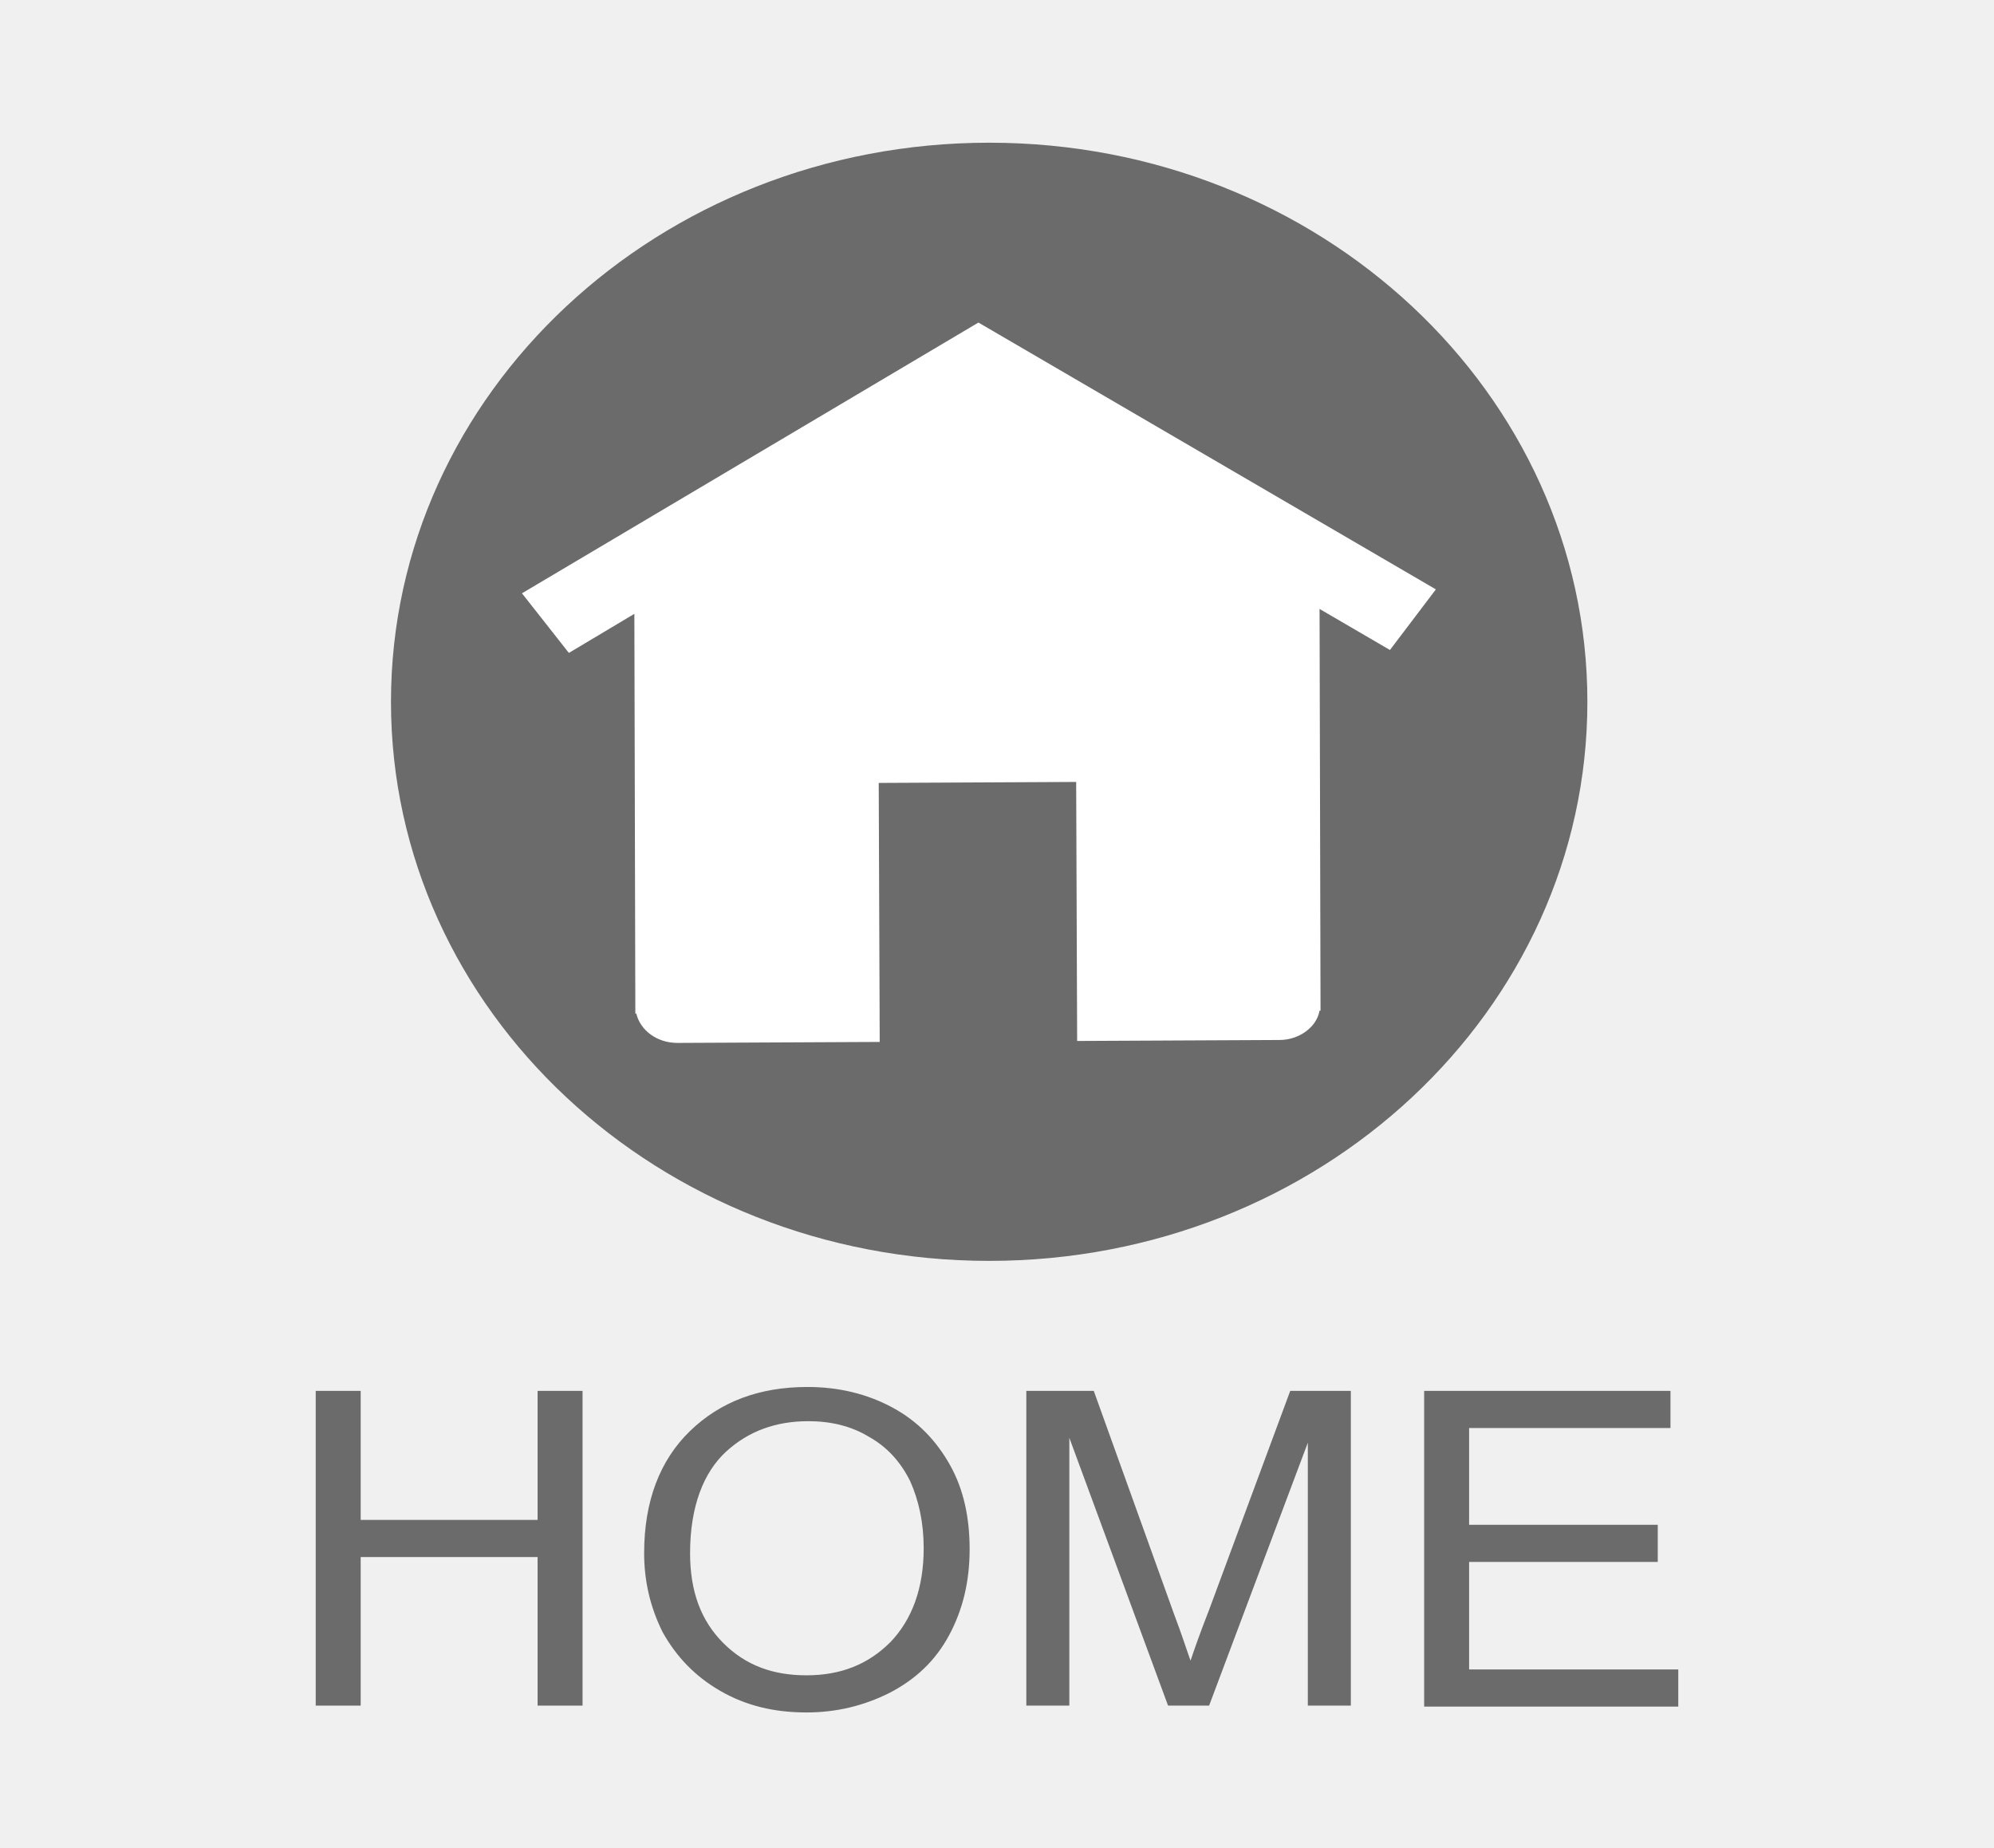
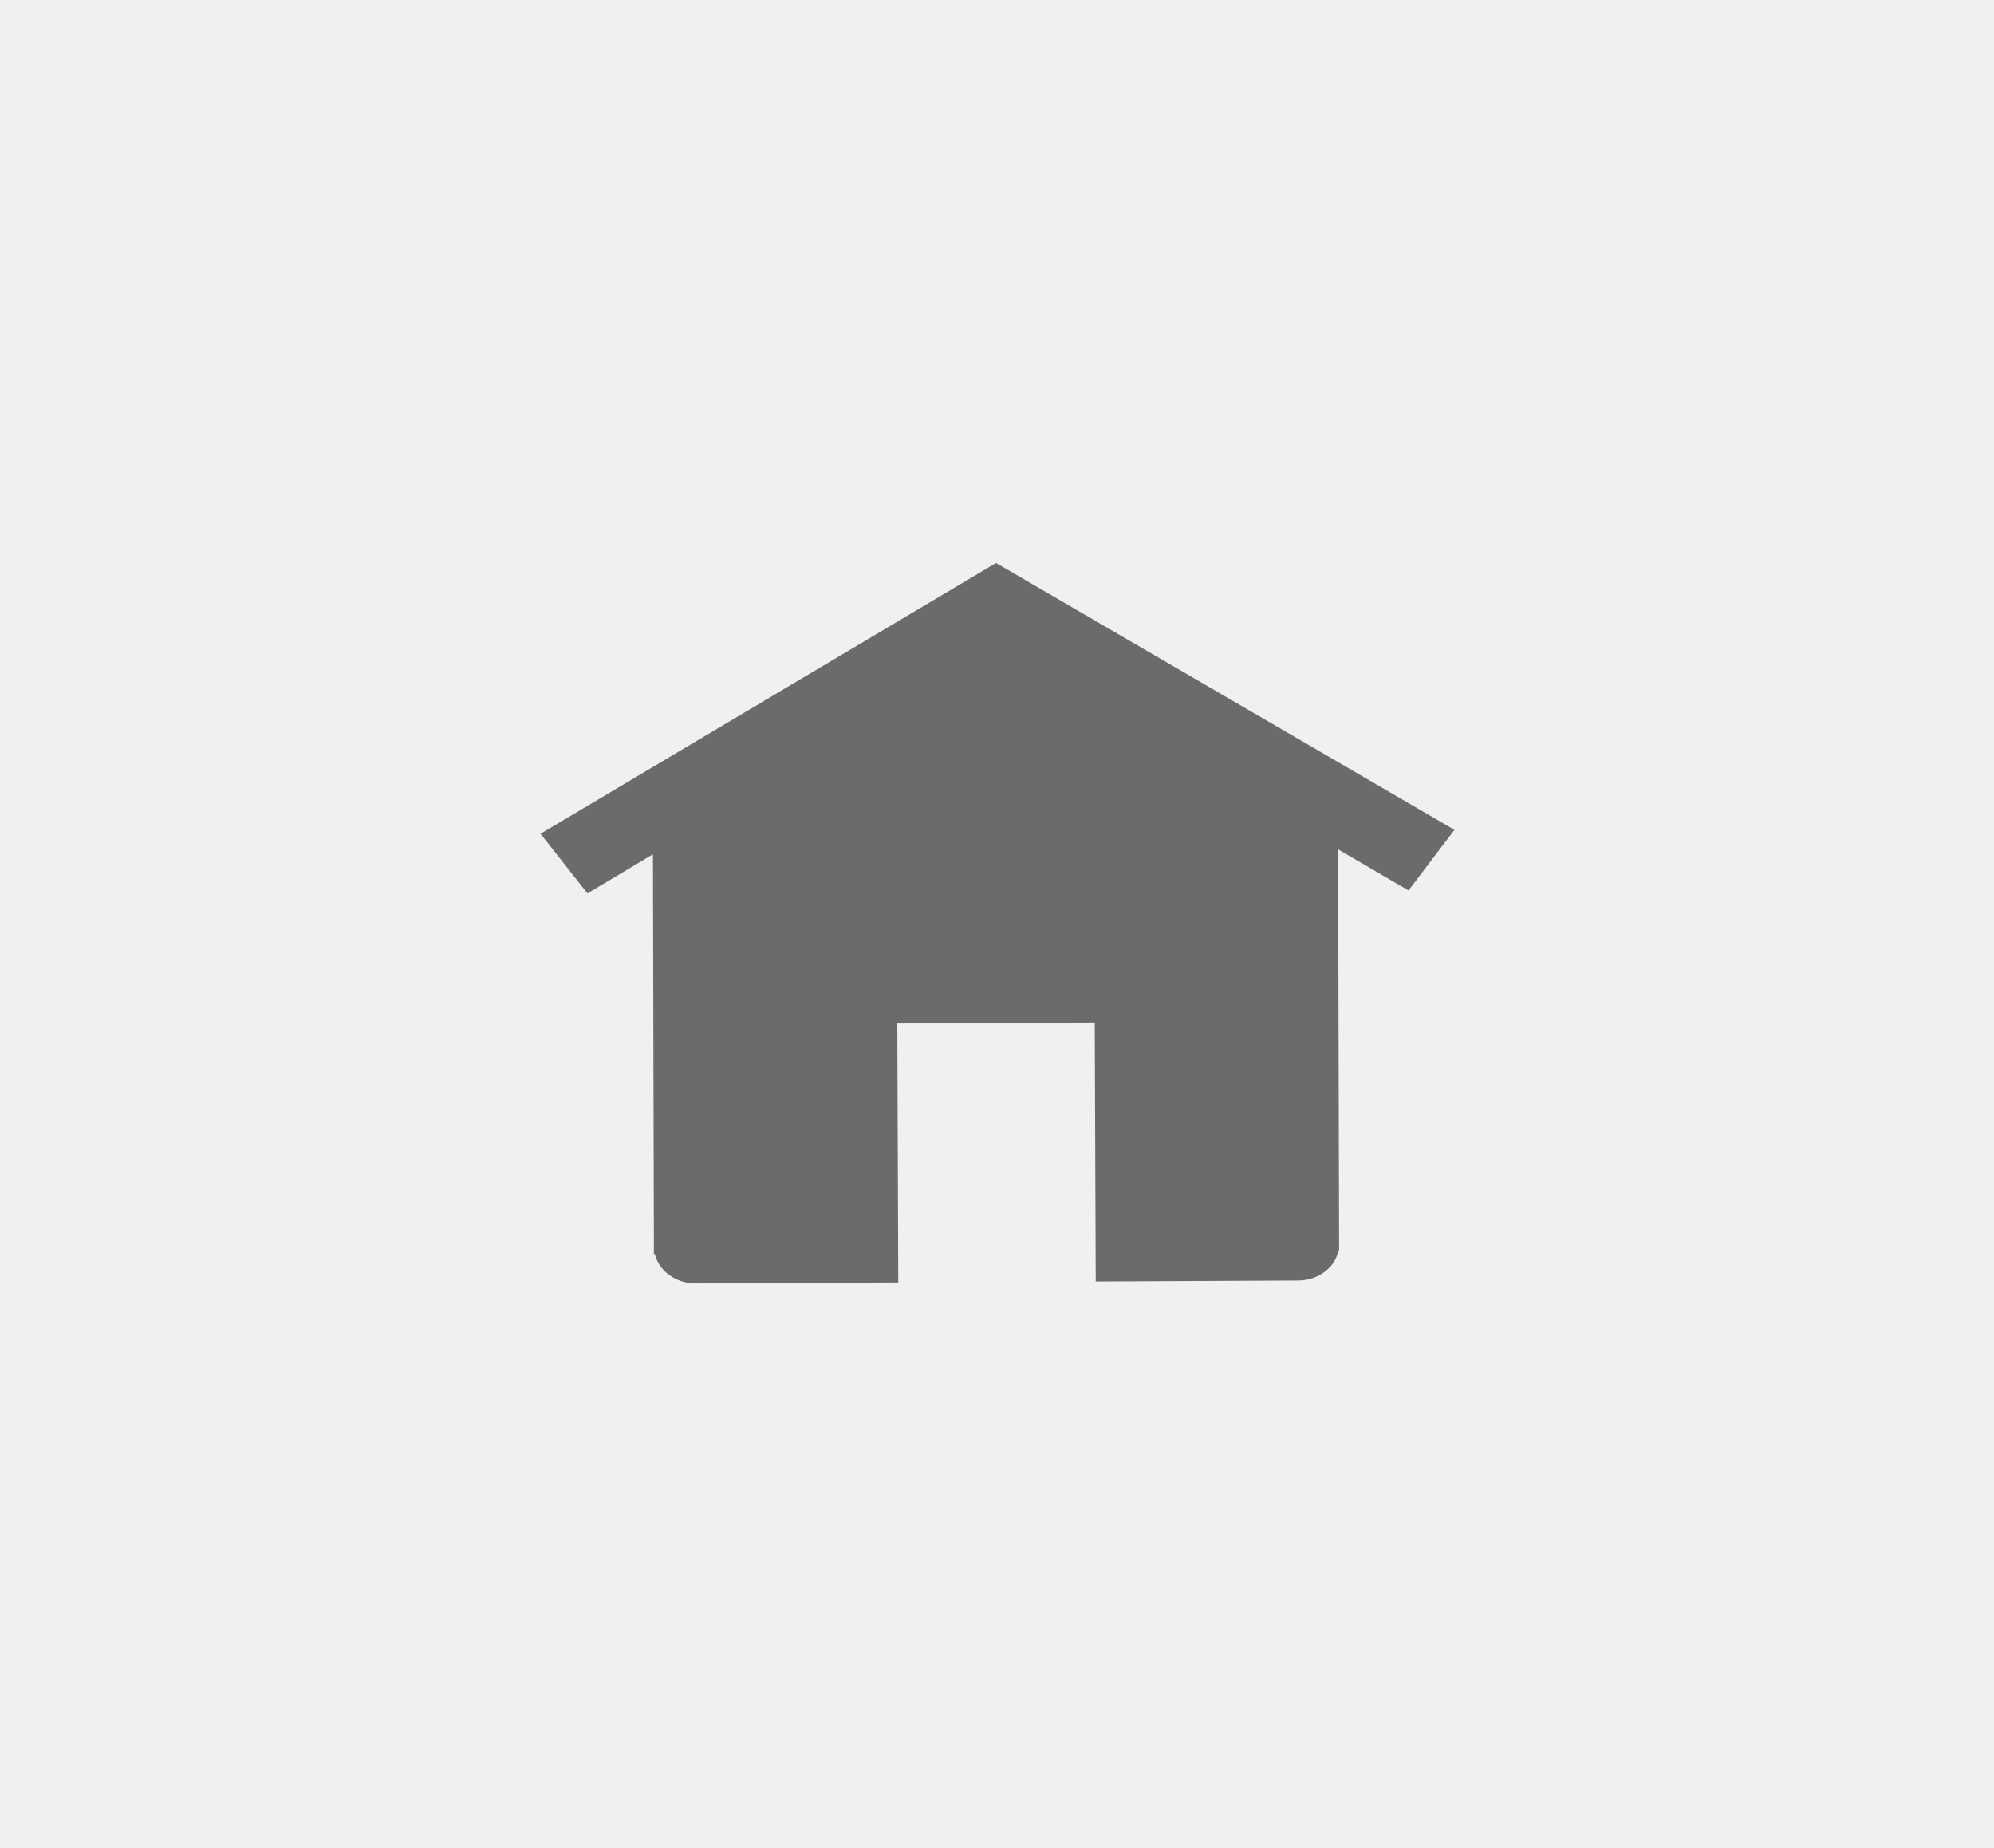
<svg xmlns="http://www.w3.org/2000/svg" version="1.1" id="Layer_1" x="0px" y="0px" viewBox="0 0 204 189" style="enable-background:new 0 0 204 189;" xml:space="preserve">
  <style type="text/css">
	.st0{fill:#6B6B6B;}
- 	.st1{enable-background:new    ;}
- 	.st2{fill:#FFFFFF;}
</style>
-   <ellipse class="st0" cx="101.2" cy="71.8" rx="61.2" ry="57.2" />
-   <g class="st1">
-     <path class="st0" d="M32.3,174.5v-32.2h4.6v13.2H55v-13.2h4.6v32.2H55v-15.2H36.9v15.2H32.3z" />
-     <path class="st0" d="M65.9,158.9c0-5.3,1.6-9.5,4.7-12.5c3.1-3,7.1-4.5,12-4.5c3.2,0,6.1,0.7,8.7,2.1s4.5,3.4,5.9,5.9s2,5.4,2,8.6   c0,3.3-0.7,6.2-2.1,8.8c-1.4,2.6-3.4,4.5-6.1,5.9c-2.6,1.3-5.4,2-8.5,2c-3.3,0-6.2-0.7-8.8-2.2c-2.6-1.5-4.5-3.5-5.9-6   C66.5,164.4,65.9,161.7,65.9,158.9z M70.6,158.9c0,3.9,1.1,6.9,3.4,9.2s5.1,3.3,8.5,3.3c3.5,0,6.3-1.1,8.6-3.4   c2.2-2.3,3.4-5.5,3.4-9.6c0-2.6-0.5-4.9-1.4-6.9c-1-2-2.4-3.5-4.2-4.5c-1.8-1.1-3.9-1.6-6.2-1.6c-3.3,0-6.1,1-8.4,3.1   S70.6,154.1,70.6,158.9z" />
-     <path class="st0" d="M105,174.5v-32.2h6.9l8.2,22.8c0.8,2.1,1.3,3.7,1.7,4.8c0.4-1.2,1-2.9,1.9-5.2l8.3-22.4h6.2v32.2h-4.4v-26.9   l-10.1,26.9h-4.2l-10.1-27.4v27.4H105z" />
-     <path class="st0" d="M145.7,174.5v-32.2h25.2v3.8h-20.6v9.9h19.3v3.8h-19.3v11h21.4v3.8H145.7z" />
-   </g>
-   <path class="st2" d="M100.1,33L53.4,60.7l4.8,6.1l6.7-4l0.1,40.9h0.1c0.4,1.7,2.1,3,4.2,3l20.7-0.1l-0.1-26.5l20.2-0.1l0.1,26.5  l20.7-0.1c2,0,3.8-1.3,4.1-3h0.1L135,62.3l7.2,4.2l4.7-6.2L100.1,33z" />
+   <path class="st0" d="M101.9,57.6L55.3,85.3l4.8,6.1l6.7-4l0.1,40.9h0.1c0.4,1.7,2.1,3,4.2,3l20.7-0.1l-0.1-26.5l20.2-0.1l0.1,26.5  l20.7-0.1c2,0,3.8-1.3,4.1-3h0.1l-0.1-41.1l7.2,4.2l4.7-6.2L101.9,57.6z" />
</svg>
